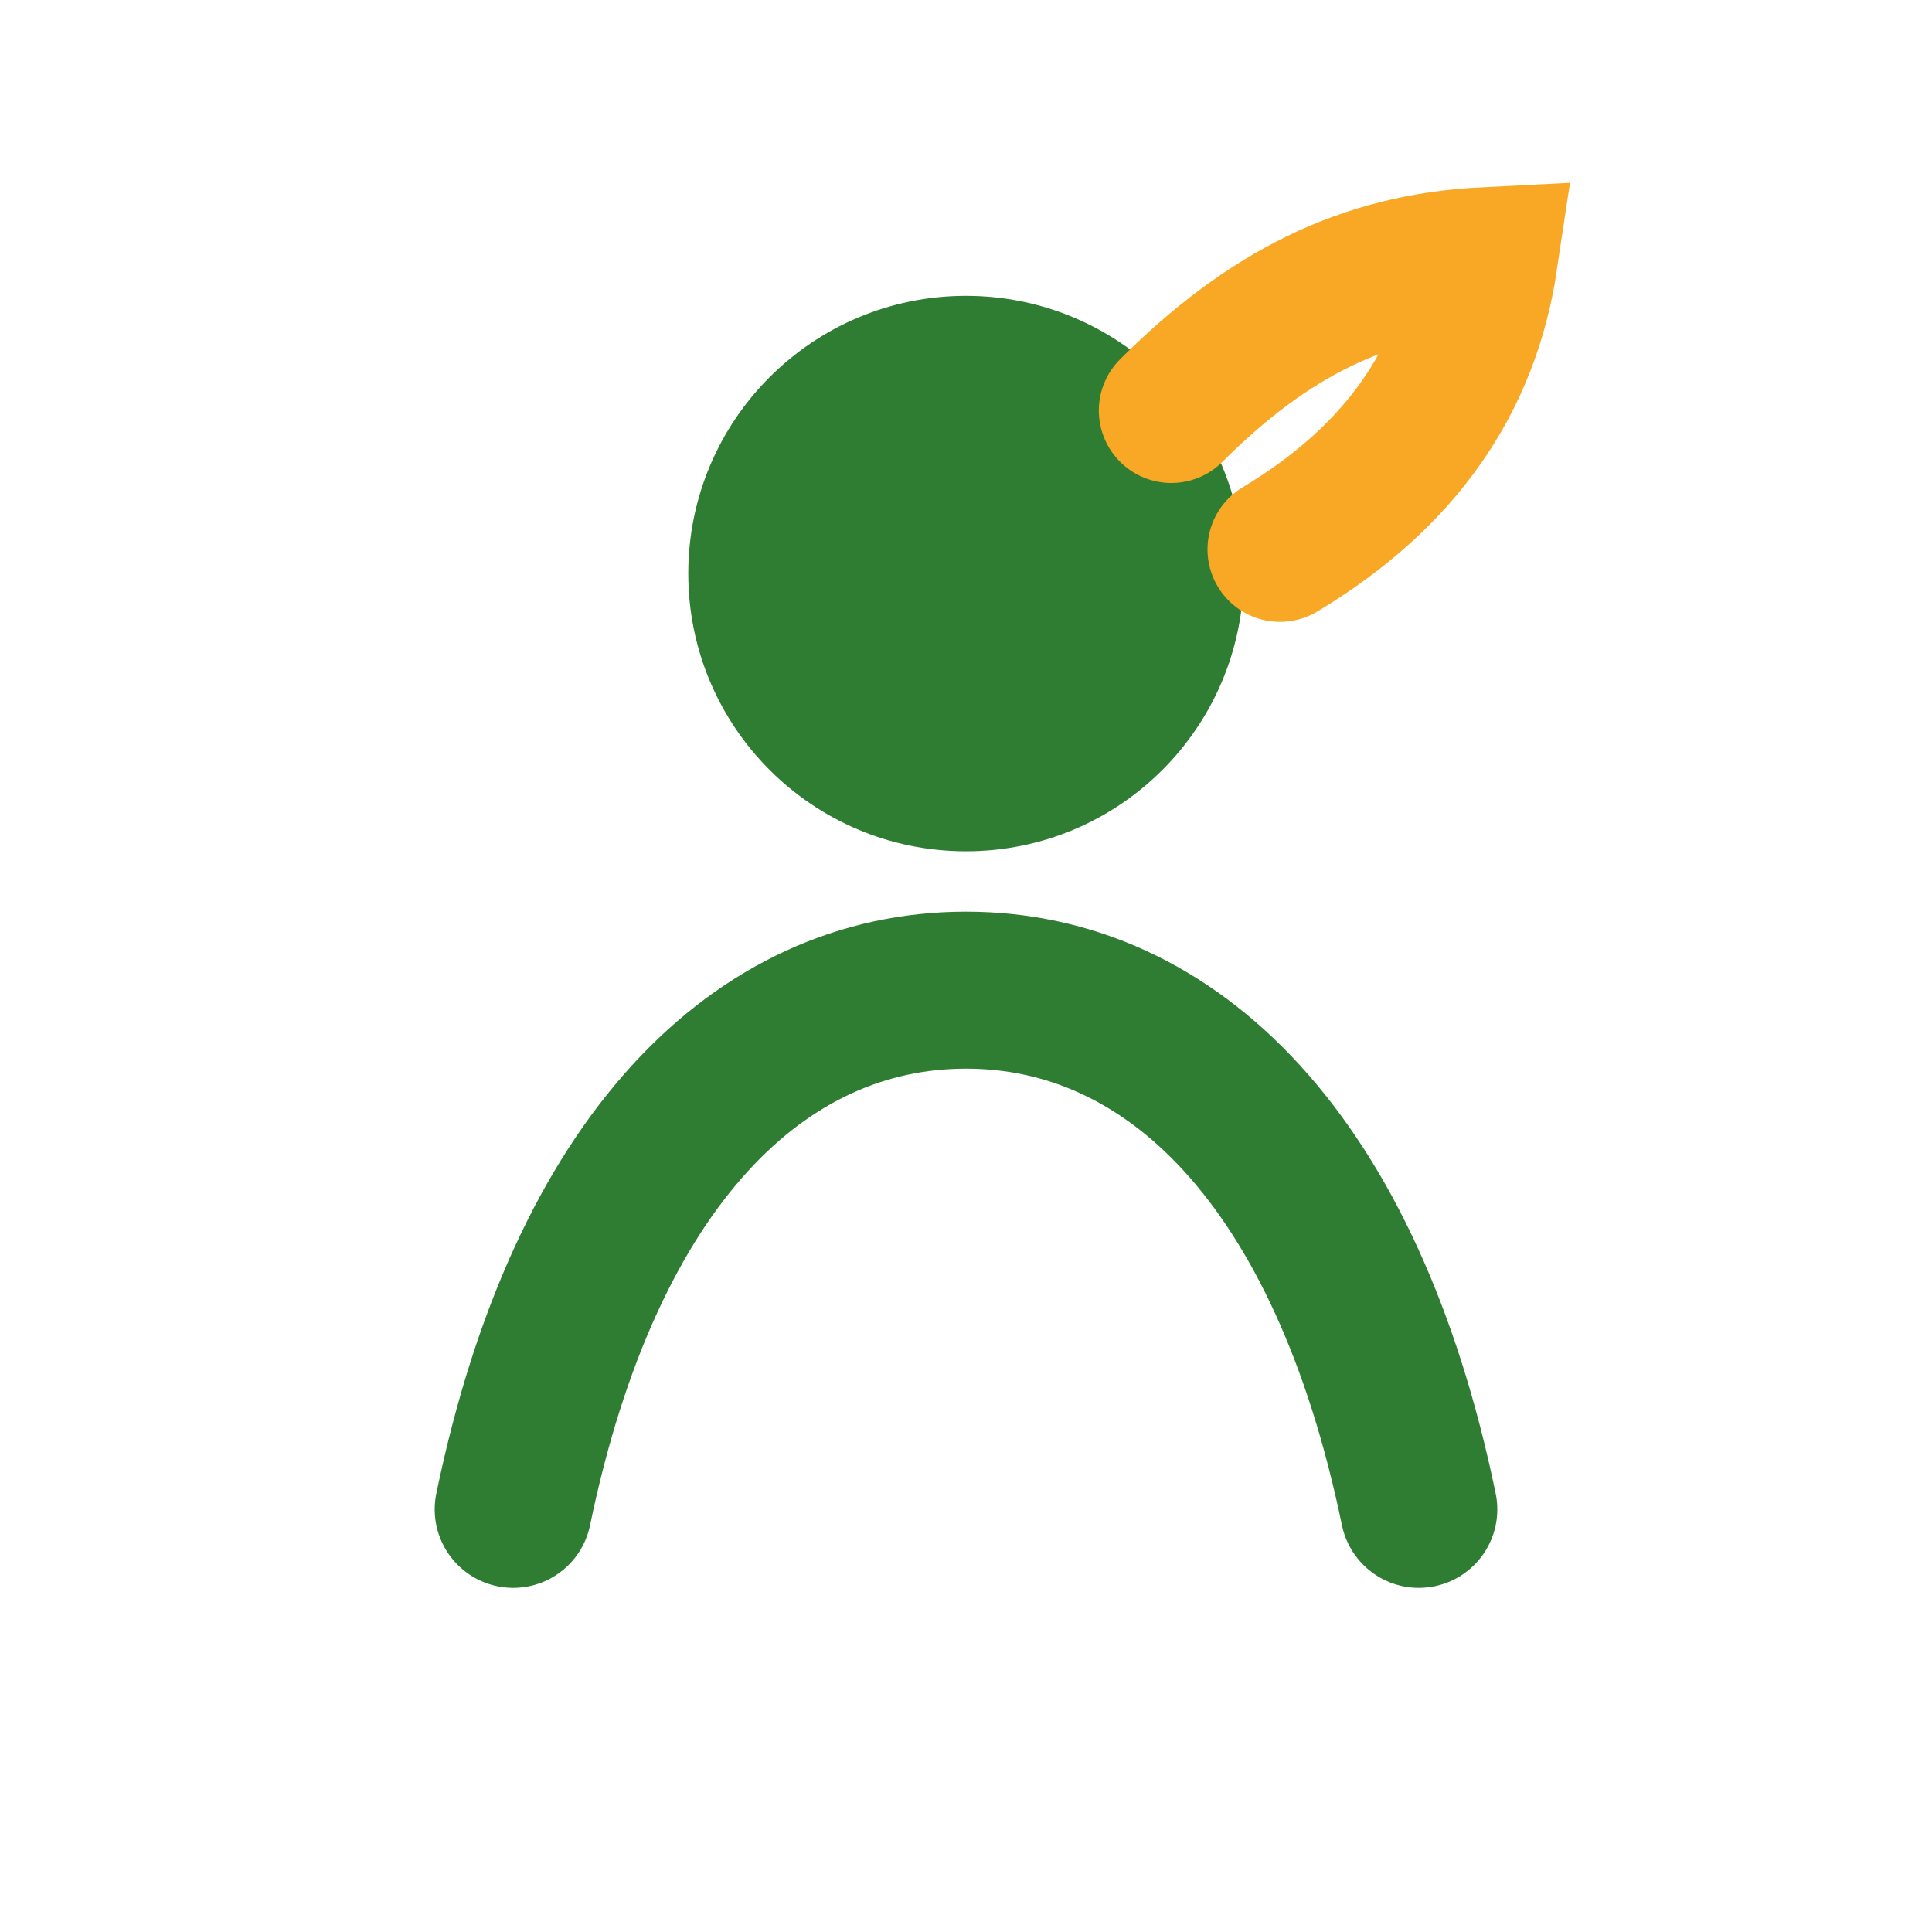
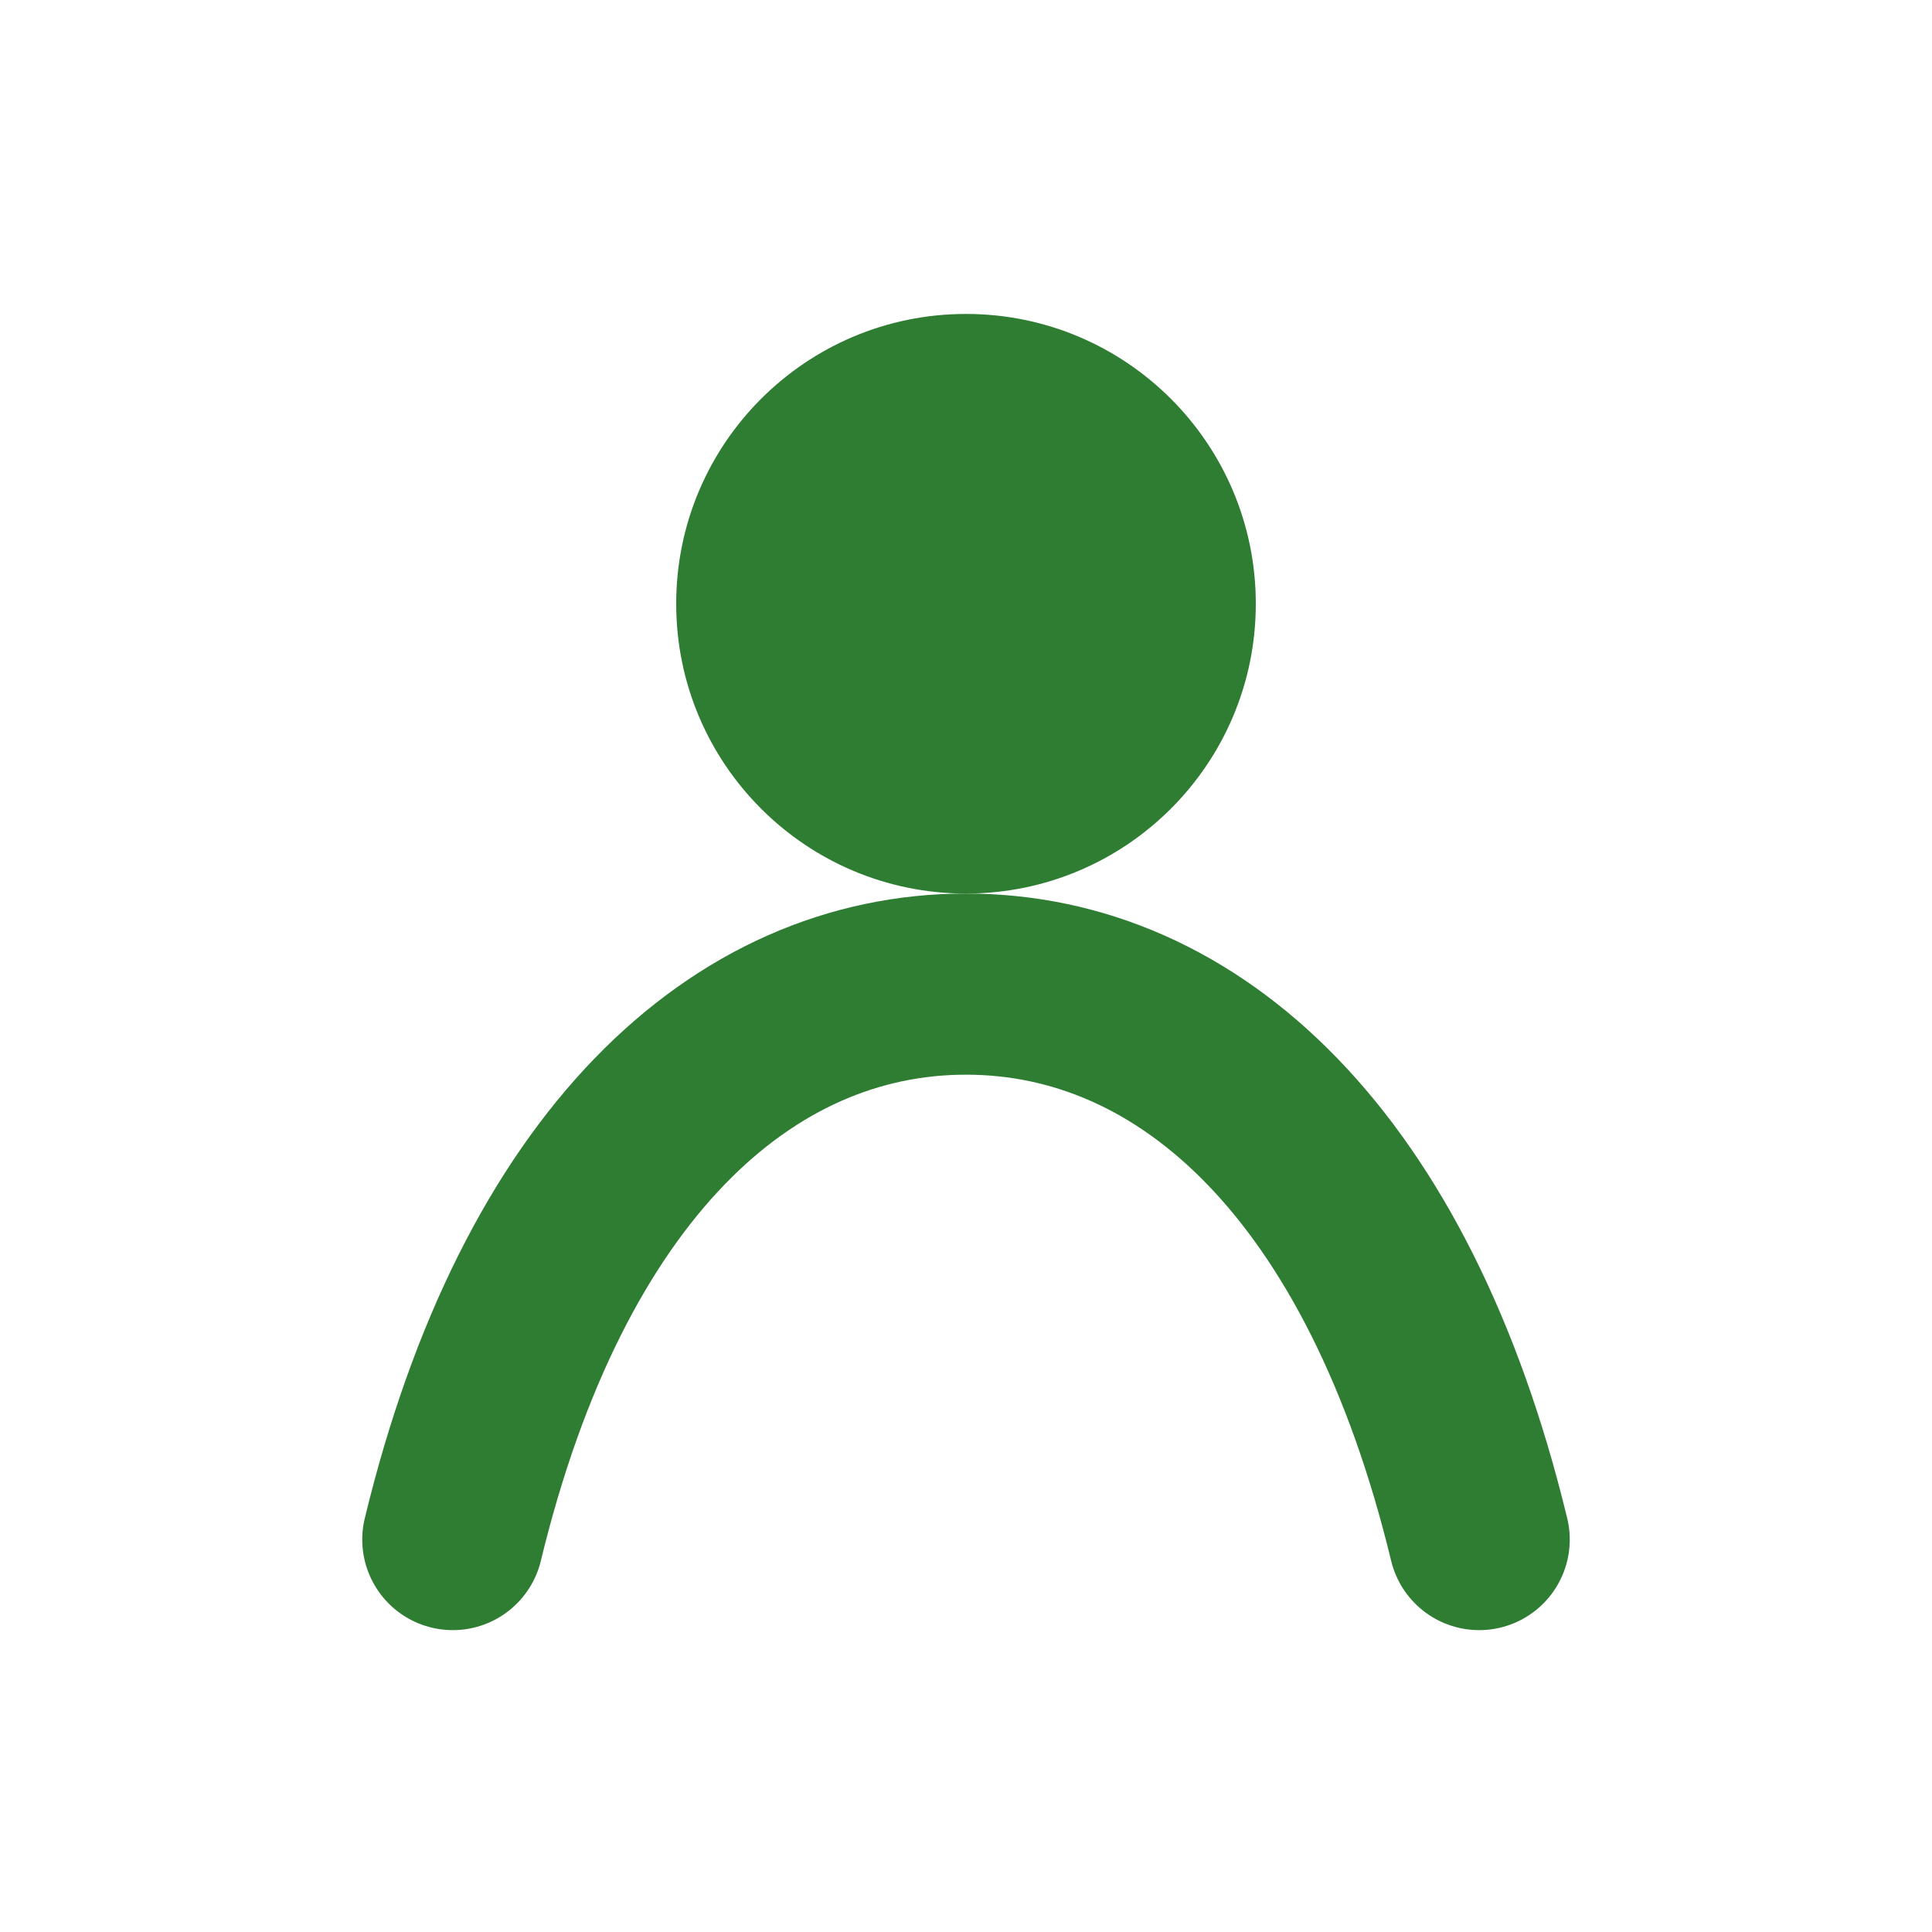
<svg xmlns="http://www.w3.org/2000/svg" width="32" height="32" viewBox="0 0 32 32" fill="none" role="img" aria-label="สมาชิก">
-   <circle cx="16" cy="9.5" r="4.6" fill="#2E7D32" />
-   <path d="M8.5 25c1.2-5.8 4.1-8.6 7.5-8.6s6.3 2.8 7.5 8.6" stroke="#2E7D32" stroke-width="2.6" stroke-linecap="round" />
-   <path d="M19.4 6.8c1.6-1.6 3.2-2.4 5.2-2.5-.3 2-1.4 3.6-3.4 4.8" stroke="#F9A825" stroke-width="2.4" stroke-linecap="round" />
+   <circle cx="16" cy="10" r="4.8" fill="#2E7D32" />
+   <path d="M7.5 25.5c1.5-6.2 4.8-9.2 8.5-9.2s7 3 8.5 9.2" stroke="#2E7D32" stroke-width="3" stroke-linecap="round" />
</svg>
